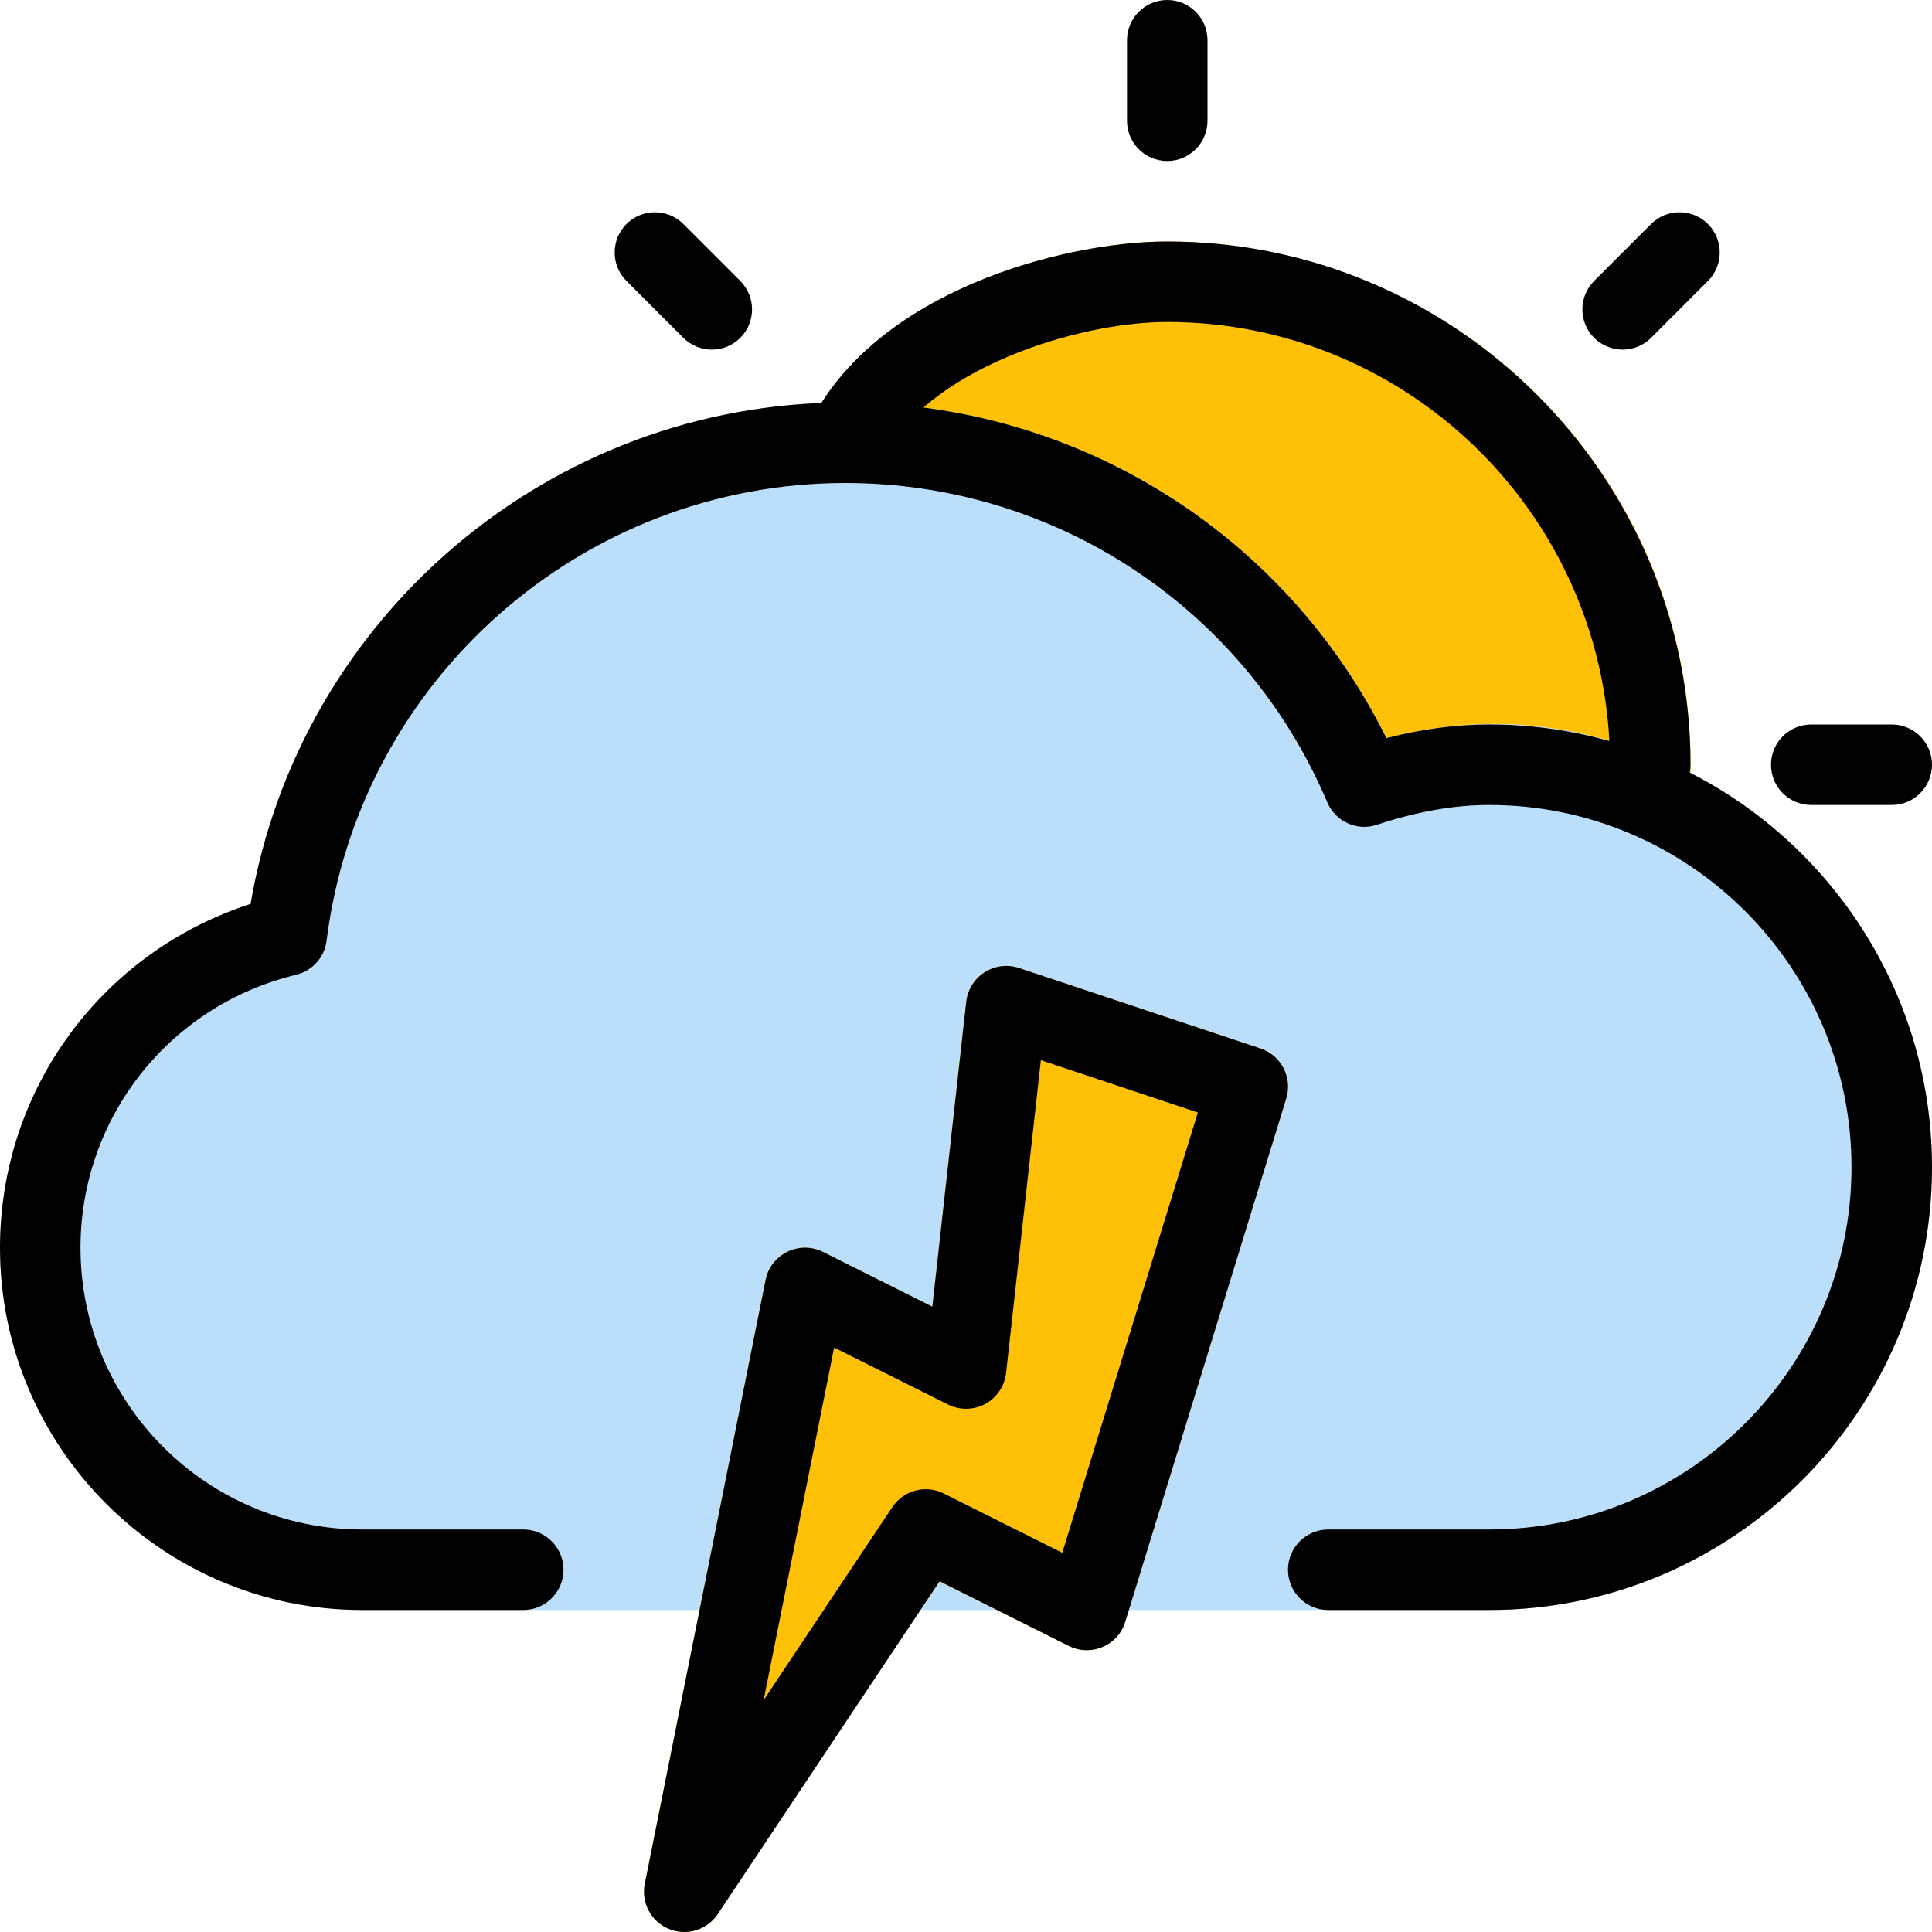
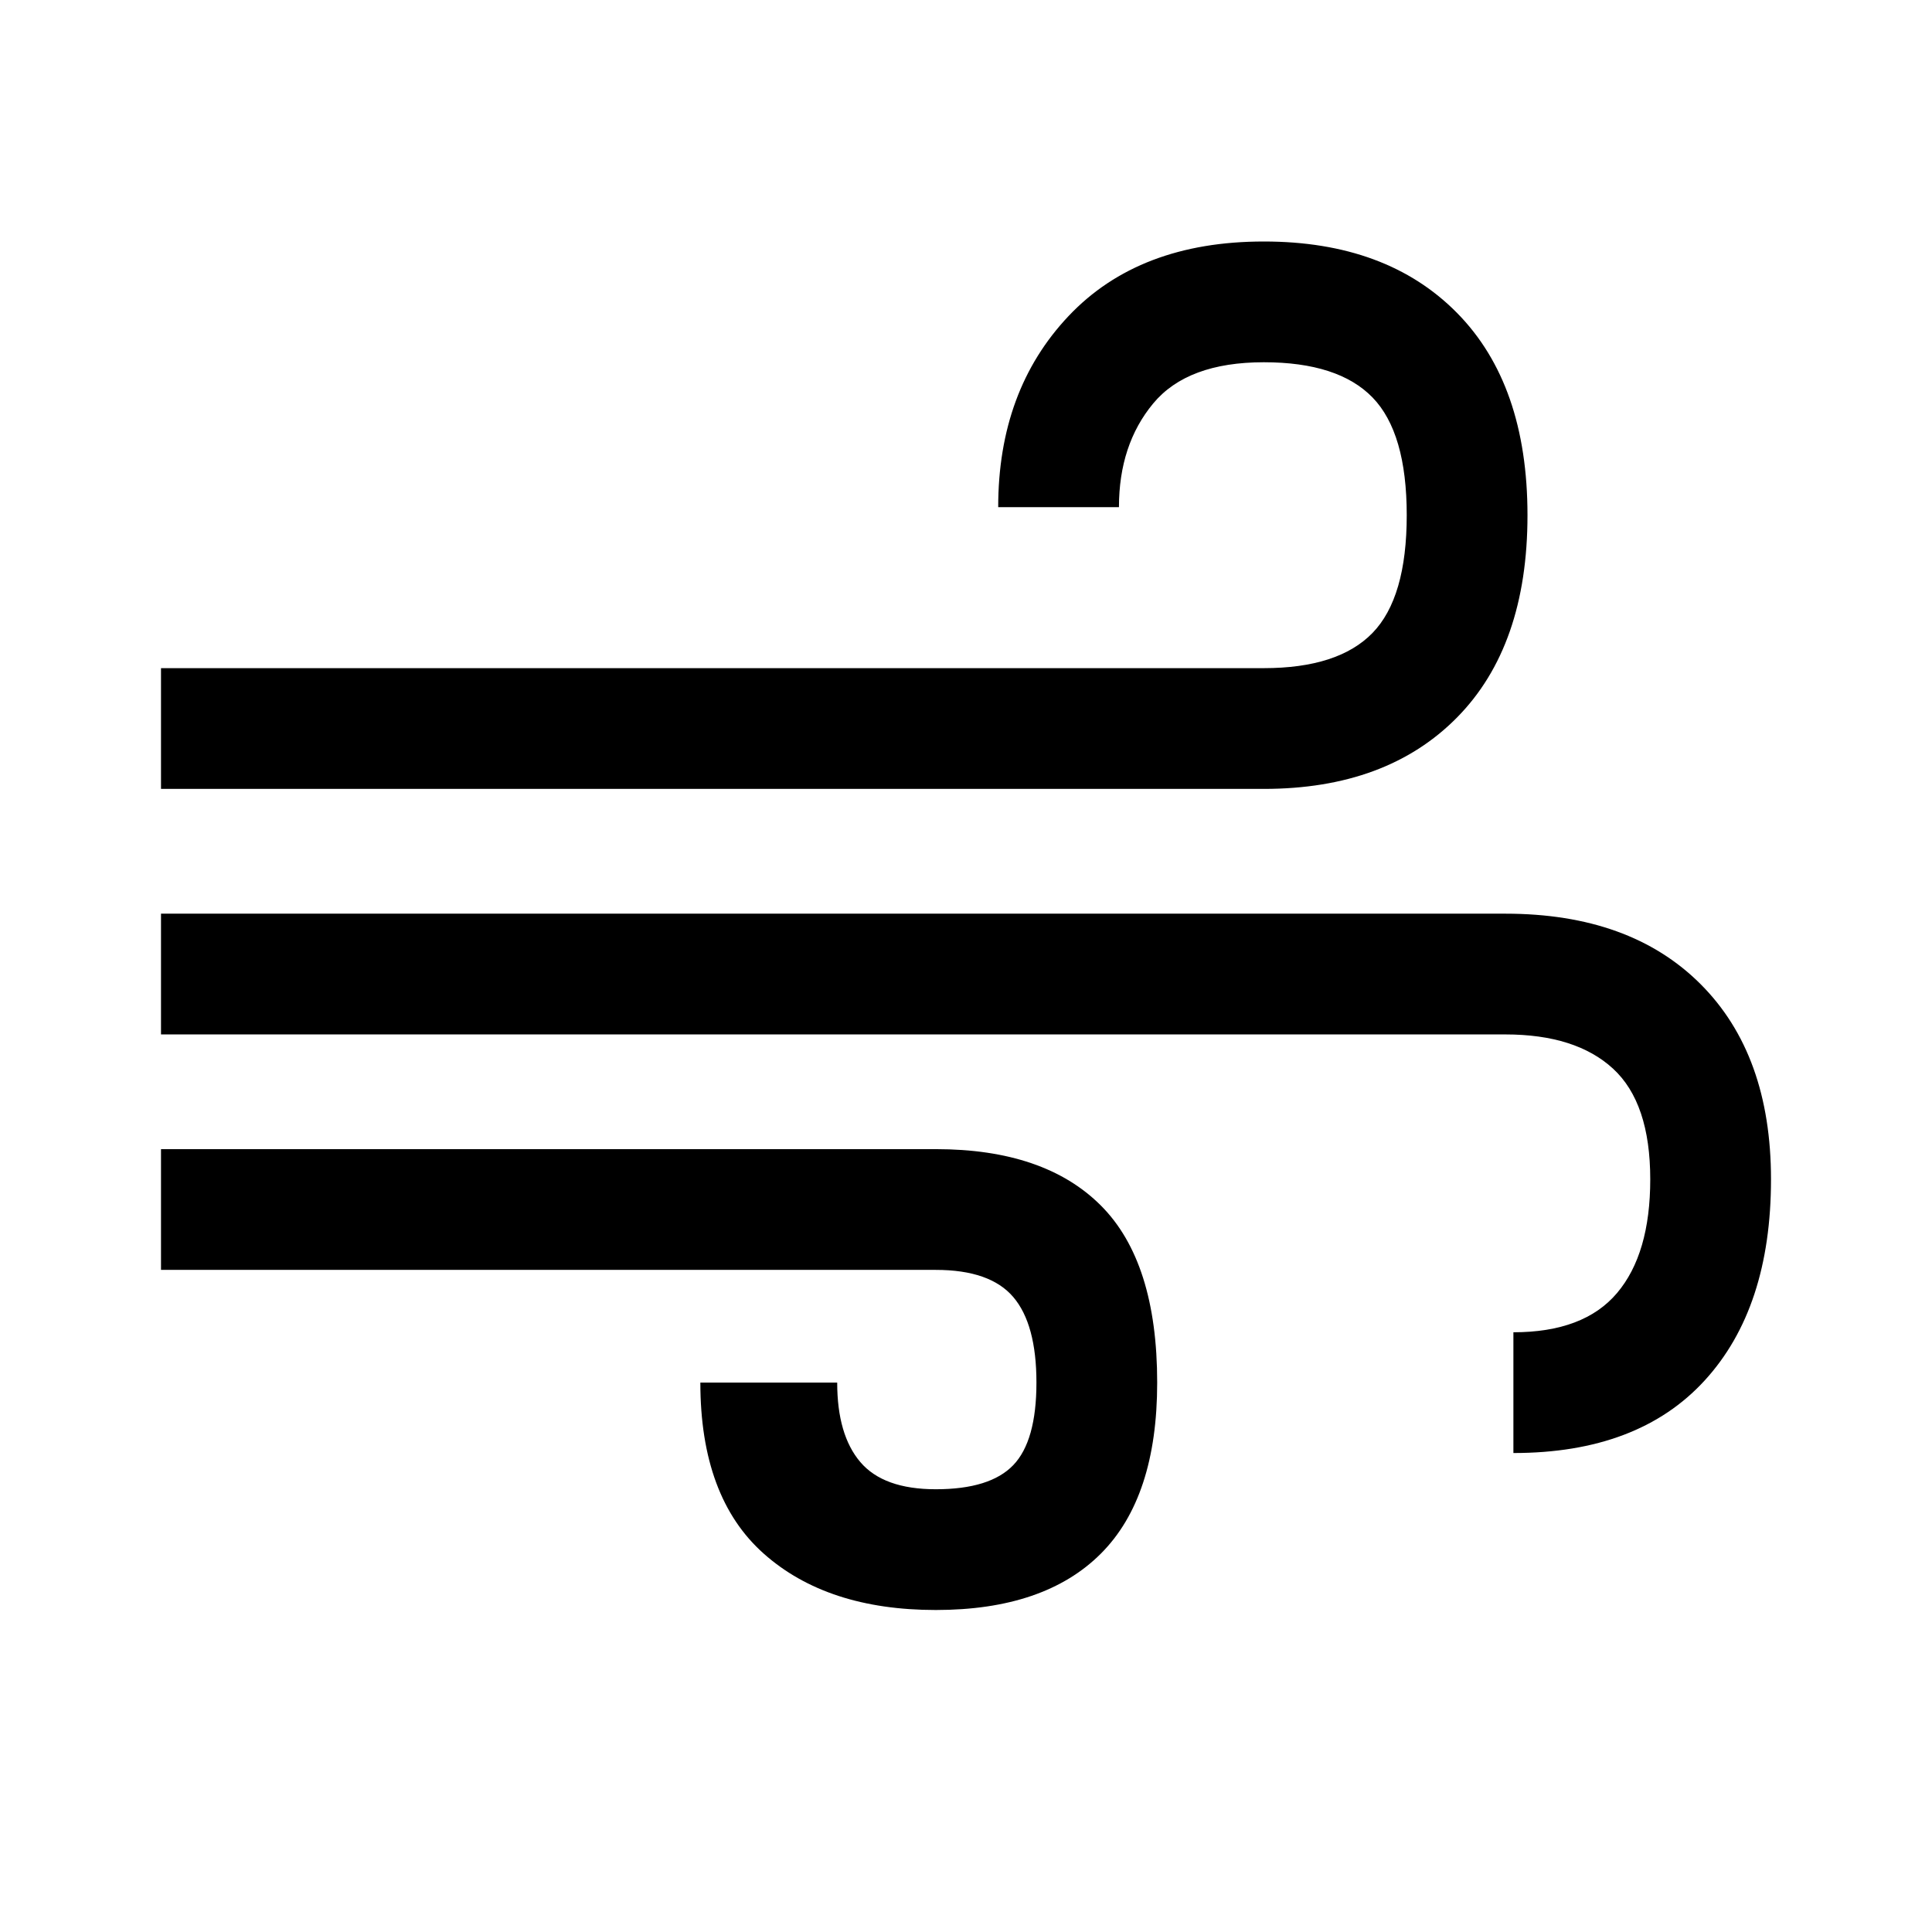
- <svg xmlns="http://www.w3.org/2000/svg" height="512pt" viewBox="0 0 512 512" width="512pt">
-   <path d="m309.332 64c-27.562 0-77.715 13.227-94.934 48.684-1.598 3.305-1.387 7.188.555 10.305 1.941 3.113 5.379 5.012 9.047 5.012 55.703 0 105.879 33.215 127.785 84.609 2.176 5.098 7.895 7.699 13.121 5.949 26.219-8.531 46.934-6.312 68.012 2.668 1.344.574 2.773.852 4.18.852 1.941 0 3.883-.531 5.59-1.578 2.965-1.789 4.844-4.926 5.055-8.383 2.539-38.891-10.645-75.883-37.16-104.191-26.133-27.926-63.02-43.926-101.25-43.926zm0 0" fill="#ffc107" />
-   <path d="m441.324 201.602c-23.297-9.922-47.32-12.887-73.879-5.996-27.051-54.336-82.348-88.938-143.445-88.938-78.102 0-144.617 56.641-157.609 132.863-39.426 12.844-66.391 49.344-66.391 91.137 0 52.926 43.07 96 96 96h298.668c64.68 0 117.332-52.652 117.332-117.336 0-46.762-27.734-89.023-70.676-107.73zm0 0" fill="#bbdefb" />
-   <path d="m334.039 277.867-64-21.332c-3.117-1.027-6.445-.598-9.133 1.129-2.707 1.75-4.5 4.609-4.863 7.809l-8.98 80.809-28.973-14.504c-2.984-1.473-6.484-1.516-9.449-.043-2.988 1.449-5.121 4.223-5.781 7.508l-32 160c-1.004 4.973 1.664 9.984 6.379 11.945 1.344.535 2.73.812 4.094.812 3.48 0 6.848-1.707 8.875-4.758l58.773-88.172 34.242 17.133c2.793 1.387 6.059 1.473 8.957.277 2.902-1.238 5.078-3.691 5.996-6.656l42.668-138.668c1.727-5.547-1.301-11.453-6.805-13.289zm0 0" fill="#ffc107" />
-   <path d="m181.332 512c-1.363 0-2.75-.277-4.074-.812-4.715-1.961-7.379-6.953-6.379-11.945l32-160c.641-3.262 2.797-6.035 5.781-7.508 2.988-1.473 6.488-1.43 9.453.043l28.969 14.504 8.98-80.809c.363-3.199 2.156-6.082 4.867-7.809 2.688-1.727 6.016-2.156 9.129-1.129l64 21.332c5.504 1.836 8.512 7.723 6.805 13.27l-42.664 138.664c-.918 2.988-3.117 5.441-5.996 6.656-2.902 1.219-6.164 1.133-8.961-.277l-34.238-17.129-58.773 88.172c-2.051 3.07-5.418 4.777-8.898 4.777zm39.723-154.879-18.688 93.438 34.09-51.133c3.008-4.504 8.855-6.059 13.656-3.629l31.402 15.703 35.926-116.672-41.602-13.867-9.215 82.902c-.406 3.453-2.434 6.527-5.504 8.191-3.117 1.664-6.742 1.707-9.879.168zm0 0" />
-   <path d="m394.668 426.668h-42.668c-5.887 0-10.668-4.781-10.668-10.668s4.781-10.668 10.668-10.668h42.668c52.926 0 96-43.07 96-96 0-52.926-43.074-96-96-96-9.324 0-19.074 1.707-29.781 5.25-5.27 1.77-10.988-.875-13.145-5.973-21.801-51.395-71.934-84.609-127.742-84.609-69.695 0-128.789 52.137-137.449 121.281-.535 4.414-3.777 8-8.086 9.043-33.621 8.129-57.133 37.891-57.133 72.344 0 41.172 33.496 74.664 74.668 74.664h42.668c5.887 0 10.664 4.781 10.664 10.668s-4.777 10.668-10.664 10.668h-42.668c-52.93 0-96-43.074-96-96 0-41.898 26.965-78.379 66.41-91.117 13.035-76.242 79.551-132.883 157.59-132.883 61.207 0 116.48 34.602 143.402 88.938 9.449-2.41 18.453-3.605 27.266-3.605 64.68 0 117.332 52.629 117.332 117.332 0 64.684-52.652 117.336-117.332 117.336zm0 0" />
-   <path d="m437.332 213.332c-5.887 0-10.664-4.777-10.664-10.664 0-64.707-52.652-117.336-117.336-117.336-24.297 0-64.125 12.738-75.73 36.652-2.582 5.312-8.941 7.508-14.254 4.926-5.309-2.559-7.508-8.938-4.949-14.227 17.195-35.457 67.352-48.684 94.934-48.684 76.461 0 138.668 62.207 138.668 138.668 0 5.887-4.777 10.664-10.668 10.664zm0 0" />
-   <path d="m309.332 42.668c-5.887 0-10.664-4.781-10.664-10.668v-21.332c0-5.891 4.777-10.668 10.664-10.668 5.891 0 10.668 4.777 10.668 10.668v21.332c0 5.887-4.777 10.668-10.668 10.668zm0 0" />
-   <path d="m188.652 92.652c-2.73 0-5.465-1.047-7.555-3.117l-15.082-15.082c-4.16-4.16-4.16-10.922 0-15.082s10.922-4.16 15.082 0l15.082 15.082c4.16 4.16 4.16 10.922 0 15.082-2.066 2.07-4.797 3.117-7.527 3.117zm0 0" />
-   <path d="m501.332 213.332h-21.332c-5.887 0-10.668-4.777-10.668-10.664 0-5.891 4.781-10.668 10.668-10.668h21.332c5.891 0 10.668 4.777 10.668 10.668 0 5.887-4.777 10.664-10.668 10.664zm0 0" />
-   <path d="m430.016 92.652c-2.73 0-5.461-1.047-7.551-3.117-4.16-4.16-4.16-10.922 0-15.082l15.082-15.082c4.16-4.16 10.922-4.16 15.082 0s4.16 10.922 0 15.082l-15.082 15.082c-2.07 2.07-4.801 3.117-7.531 3.117zm0 0" />
+ <svg xmlns="http://www.w3.org/2000/svg" height="48" width="48">
+   <path d="M23.25 40q-2.7 0-4.275-1.4-1.575-1.4-1.575-4.25h3.4q0 1.3.575 1.975T23.25 37q1.35 0 1.925-.6t.575-2.05q0-1.45-.575-2.125t-1.925-.675H4v-3h19.25q2.7 0 4.1 1.4 1.4 1.4 1.4 4.4 0 2.85-1.4 4.25t-4.1 1.4ZM4 19.6v-3h27.4q1.85 0 2.7-.875.85-.875.85-2.925t-.85-2.925Q33.25 9 31.4 9q-1.9 0-2.75 1.025-.85 1.025-.85 2.575h-3q0-2.9 1.75-4.75T31.4 6q3.05 0 4.8 1.775t1.75 5.025q0 3.25-1.75 5.025-1.75 1.775-4.8 1.775Zm33.6 16.5v-3q1.75 0 2.575-.975Q41 31.15 41 29.3q0-1.9-.925-2.75-.925-.85-2.675-.85H4v-3h33.4q3.1 0 4.85 1.75Q44 26.2 44 29.3q0 3.2-1.65 5-1.65 1.8-4.75 1.8Z" />
</svg>
